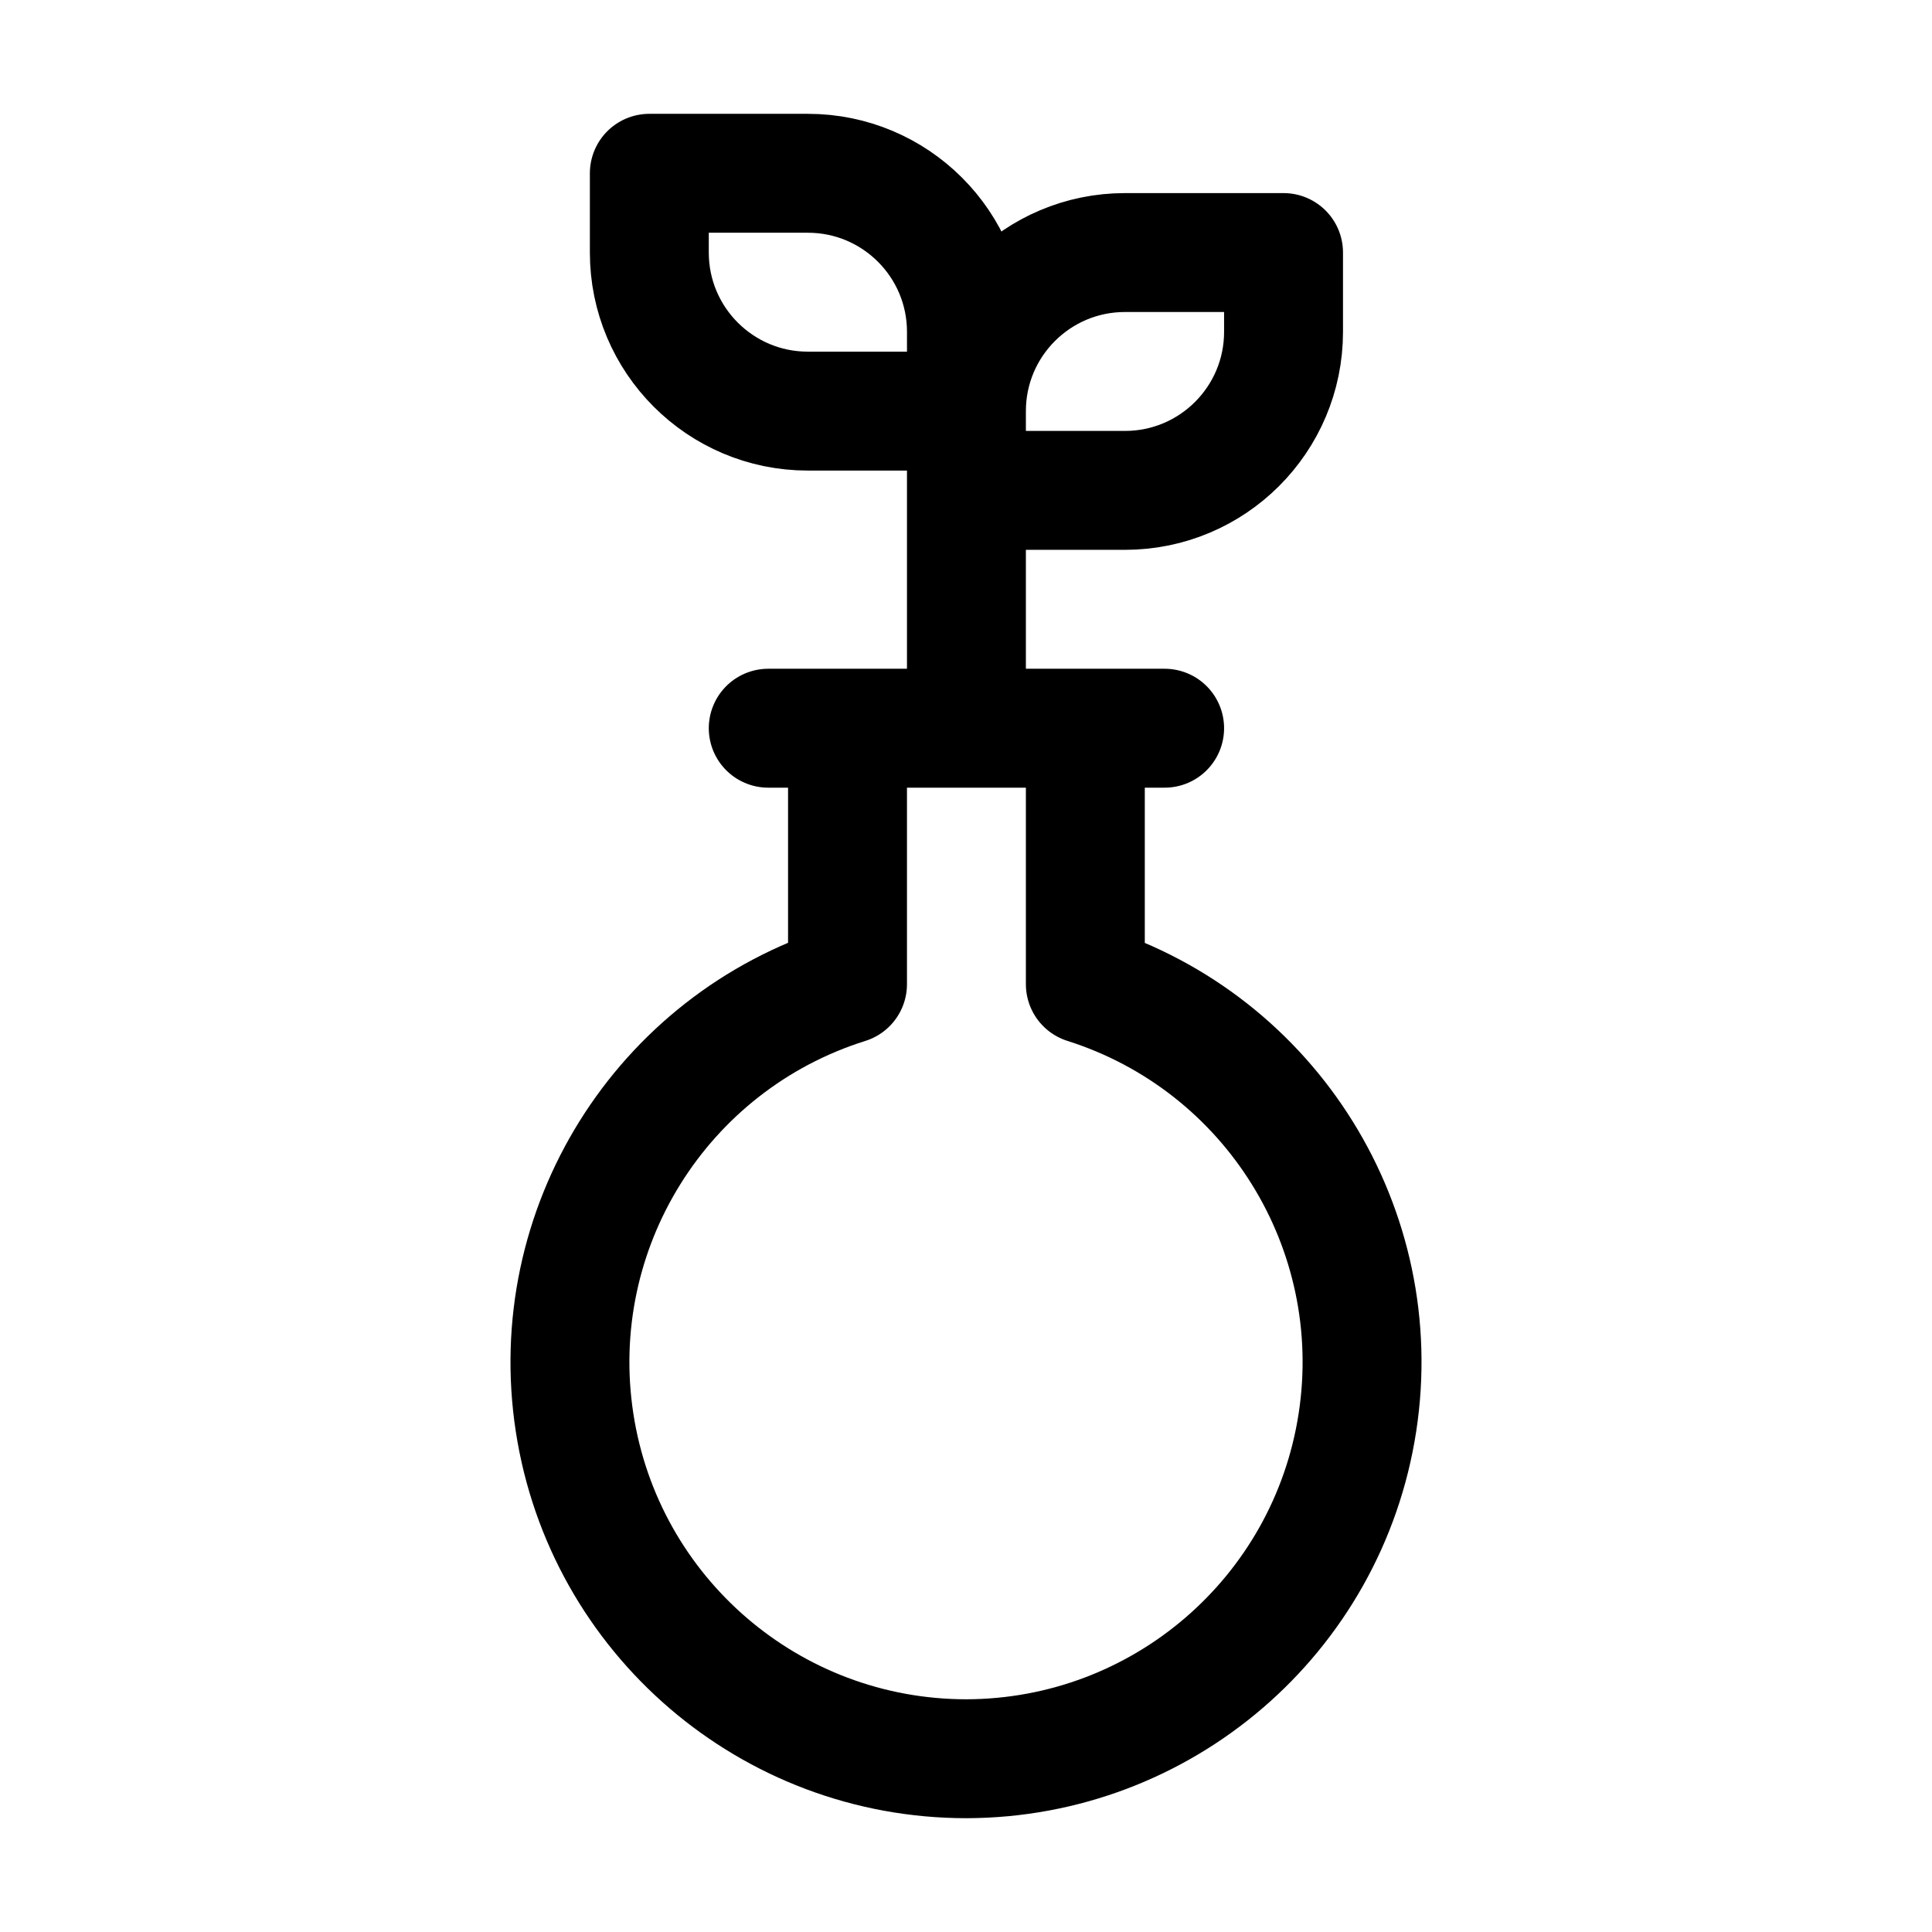
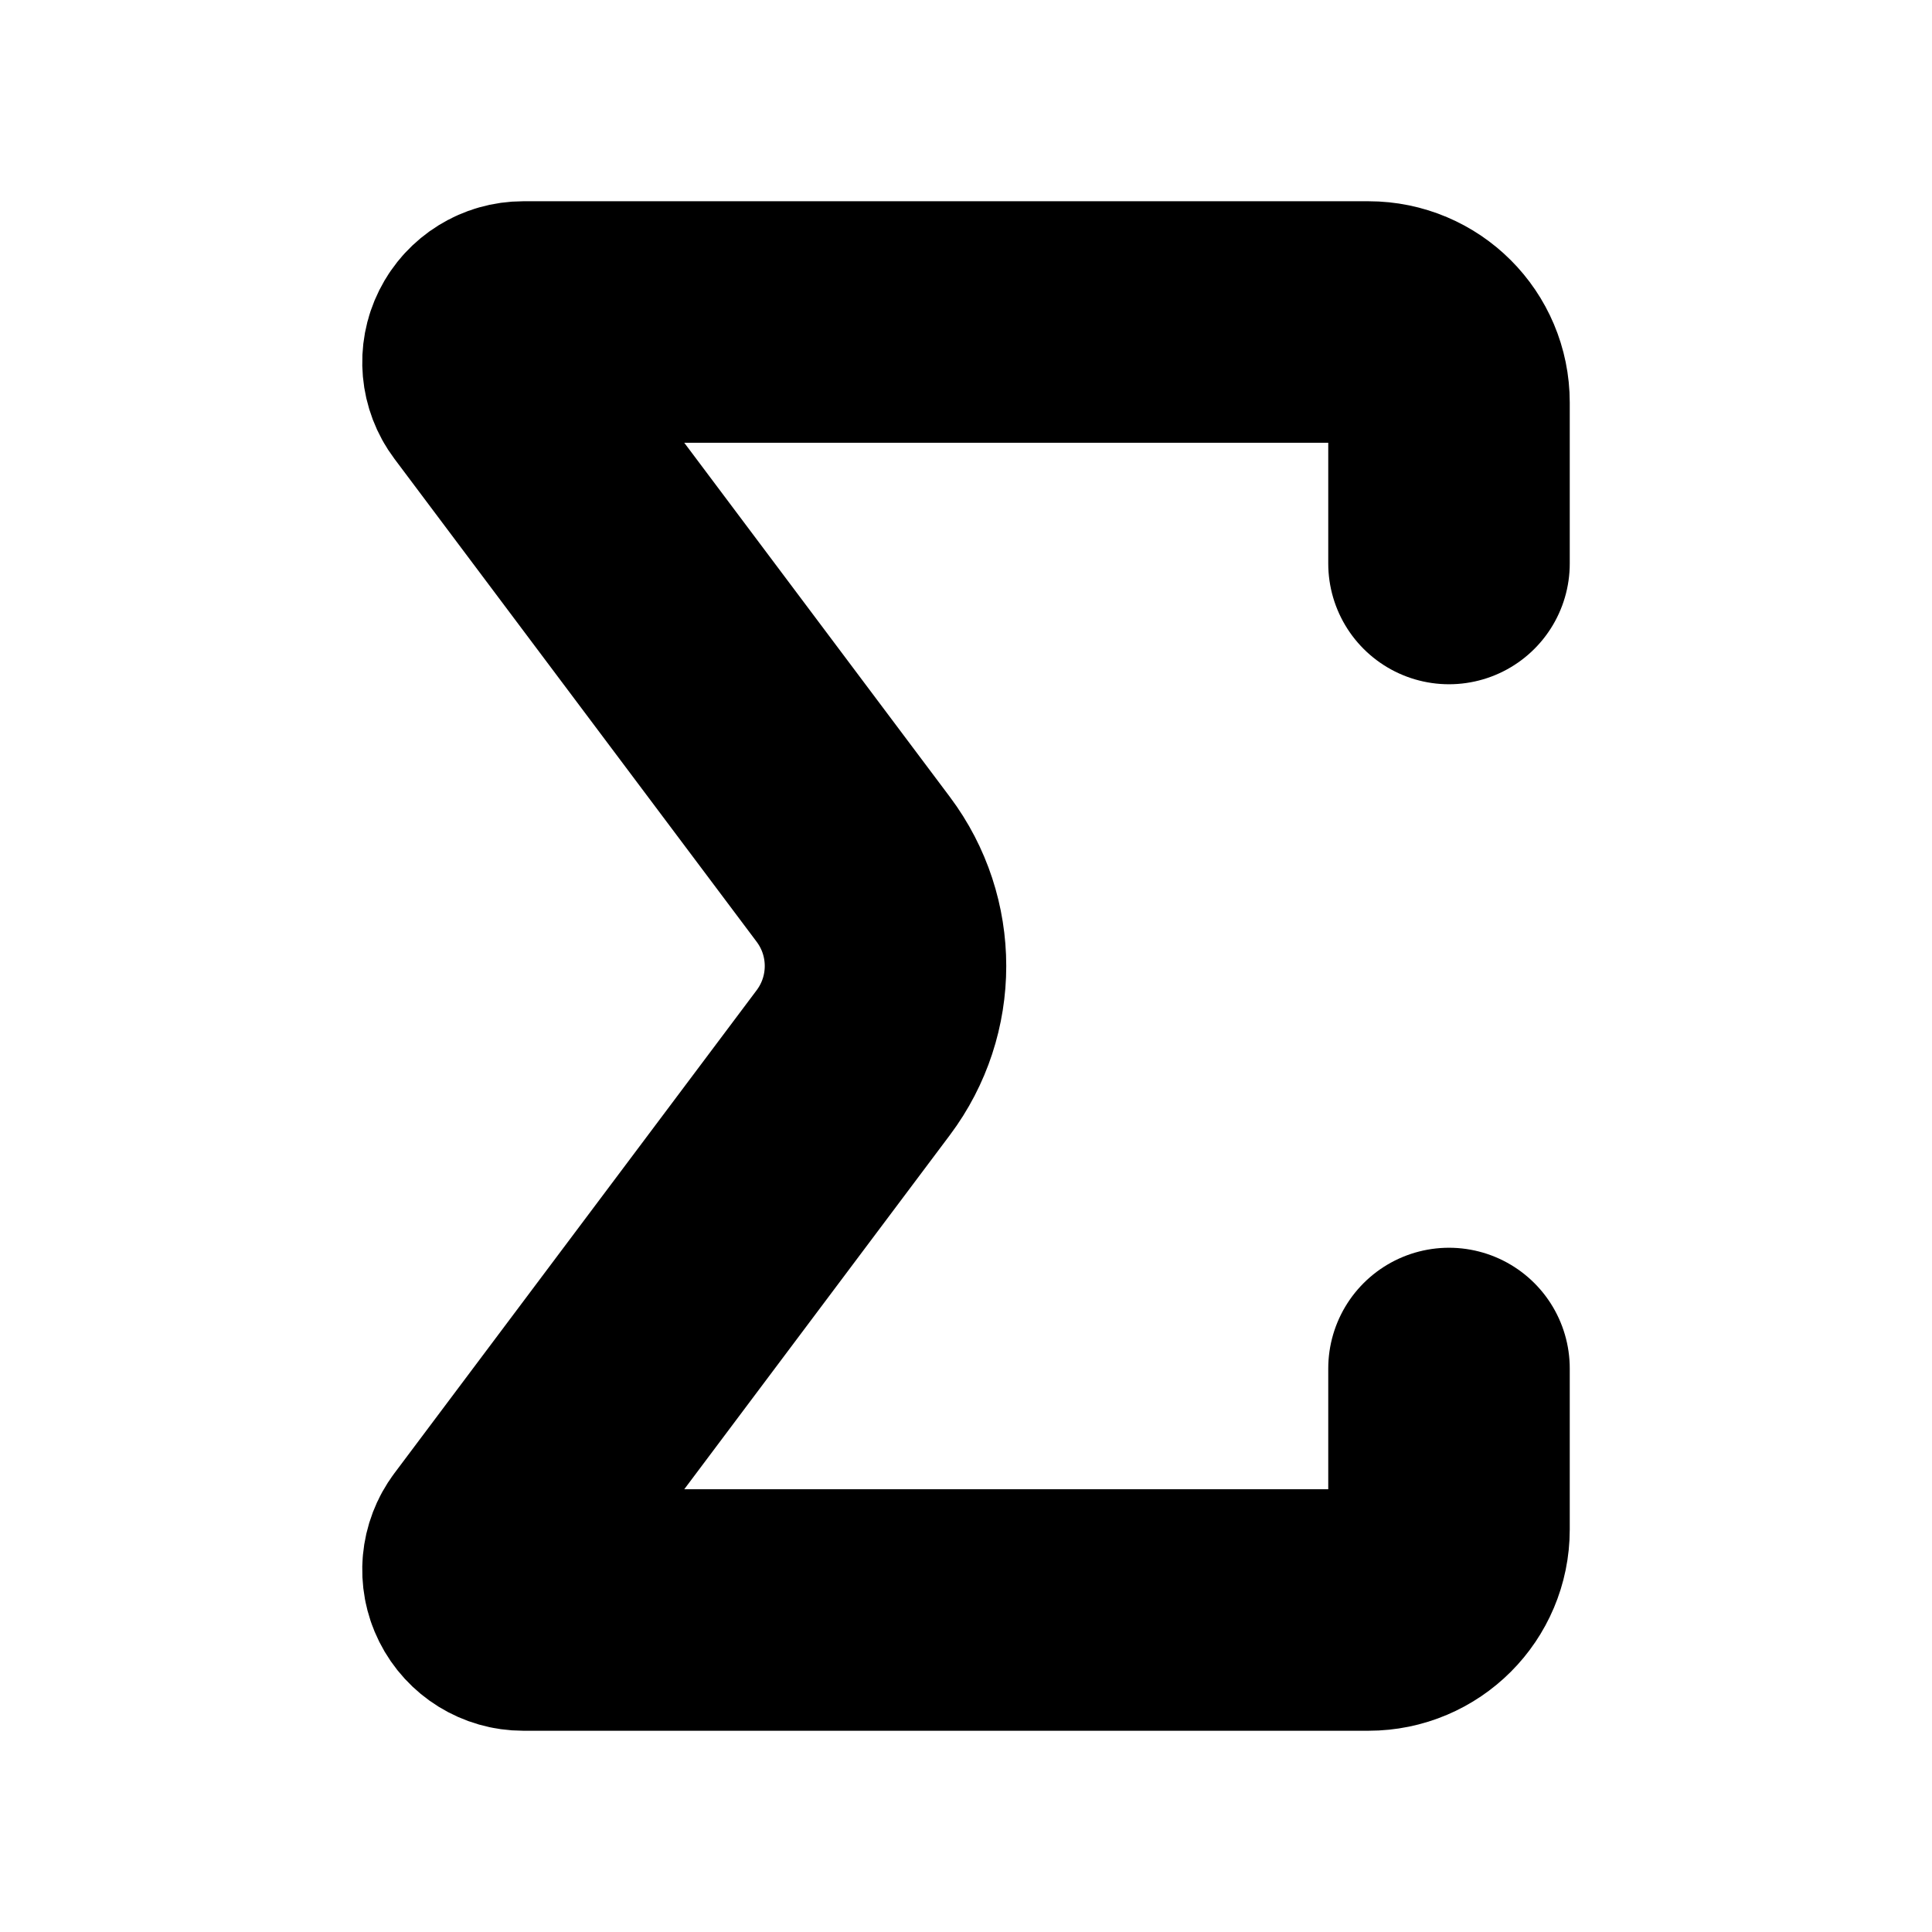
- <svg xmlns="http://www.w3.org/2000/svg" width="100" height="100" viewBox="0 0 100 100" version="1.1" id="svg1">
-   <defs id="defs1" />
-   <path fill="none" stroke="currentColor" stroke-linecap="round" stroke-linejoin="round" stroke-width="6.155" d="M 50.022,21.279 V 37.692 M 33.609,8.969 h 8.207 a 8.207,8.207 0 0 1 8.207,8.207 v 4.103 H 41.816 A 8.207,8.207 0 0 1 33.609,13.072 Z M 43.867,37.692 h 12.31 v 13.25 a 20.525,20.525 0 0 1 -6.155,40.09 20.517,20.517 0 0 1 -6.155,-40.09 z m -4.103,0 h 20.517 m 6.155,-24.62 h -8.207 a 8.207,8.207 0 0 0 -8.207,8.207 v 4.103 h 8.207 a 8.207,8.207 0 0 0 8.207,-8.207 z" id="path1" />
+ <svg xmlns="http://www.w3.org/2000/svg" width="100" height="100" viewBox="0 0 24 24" fill="none" stroke="currentColor" stroke-width="3" stroke-linecap="round" stroke-linejoin="round" class="lucide lucide-sigma-icon lucide-sigma">
+   <path d="M18 7V5a1 1 0 0 0-1-1H6.5a.5.5 0 0 0-.4.8l4.5 6a2 2 0 0 1 0 2.4l-4.5 6a.5.5 0 0 0 .4.8H17a1 1 0 0 0 1-1v-2" />
</svg>
